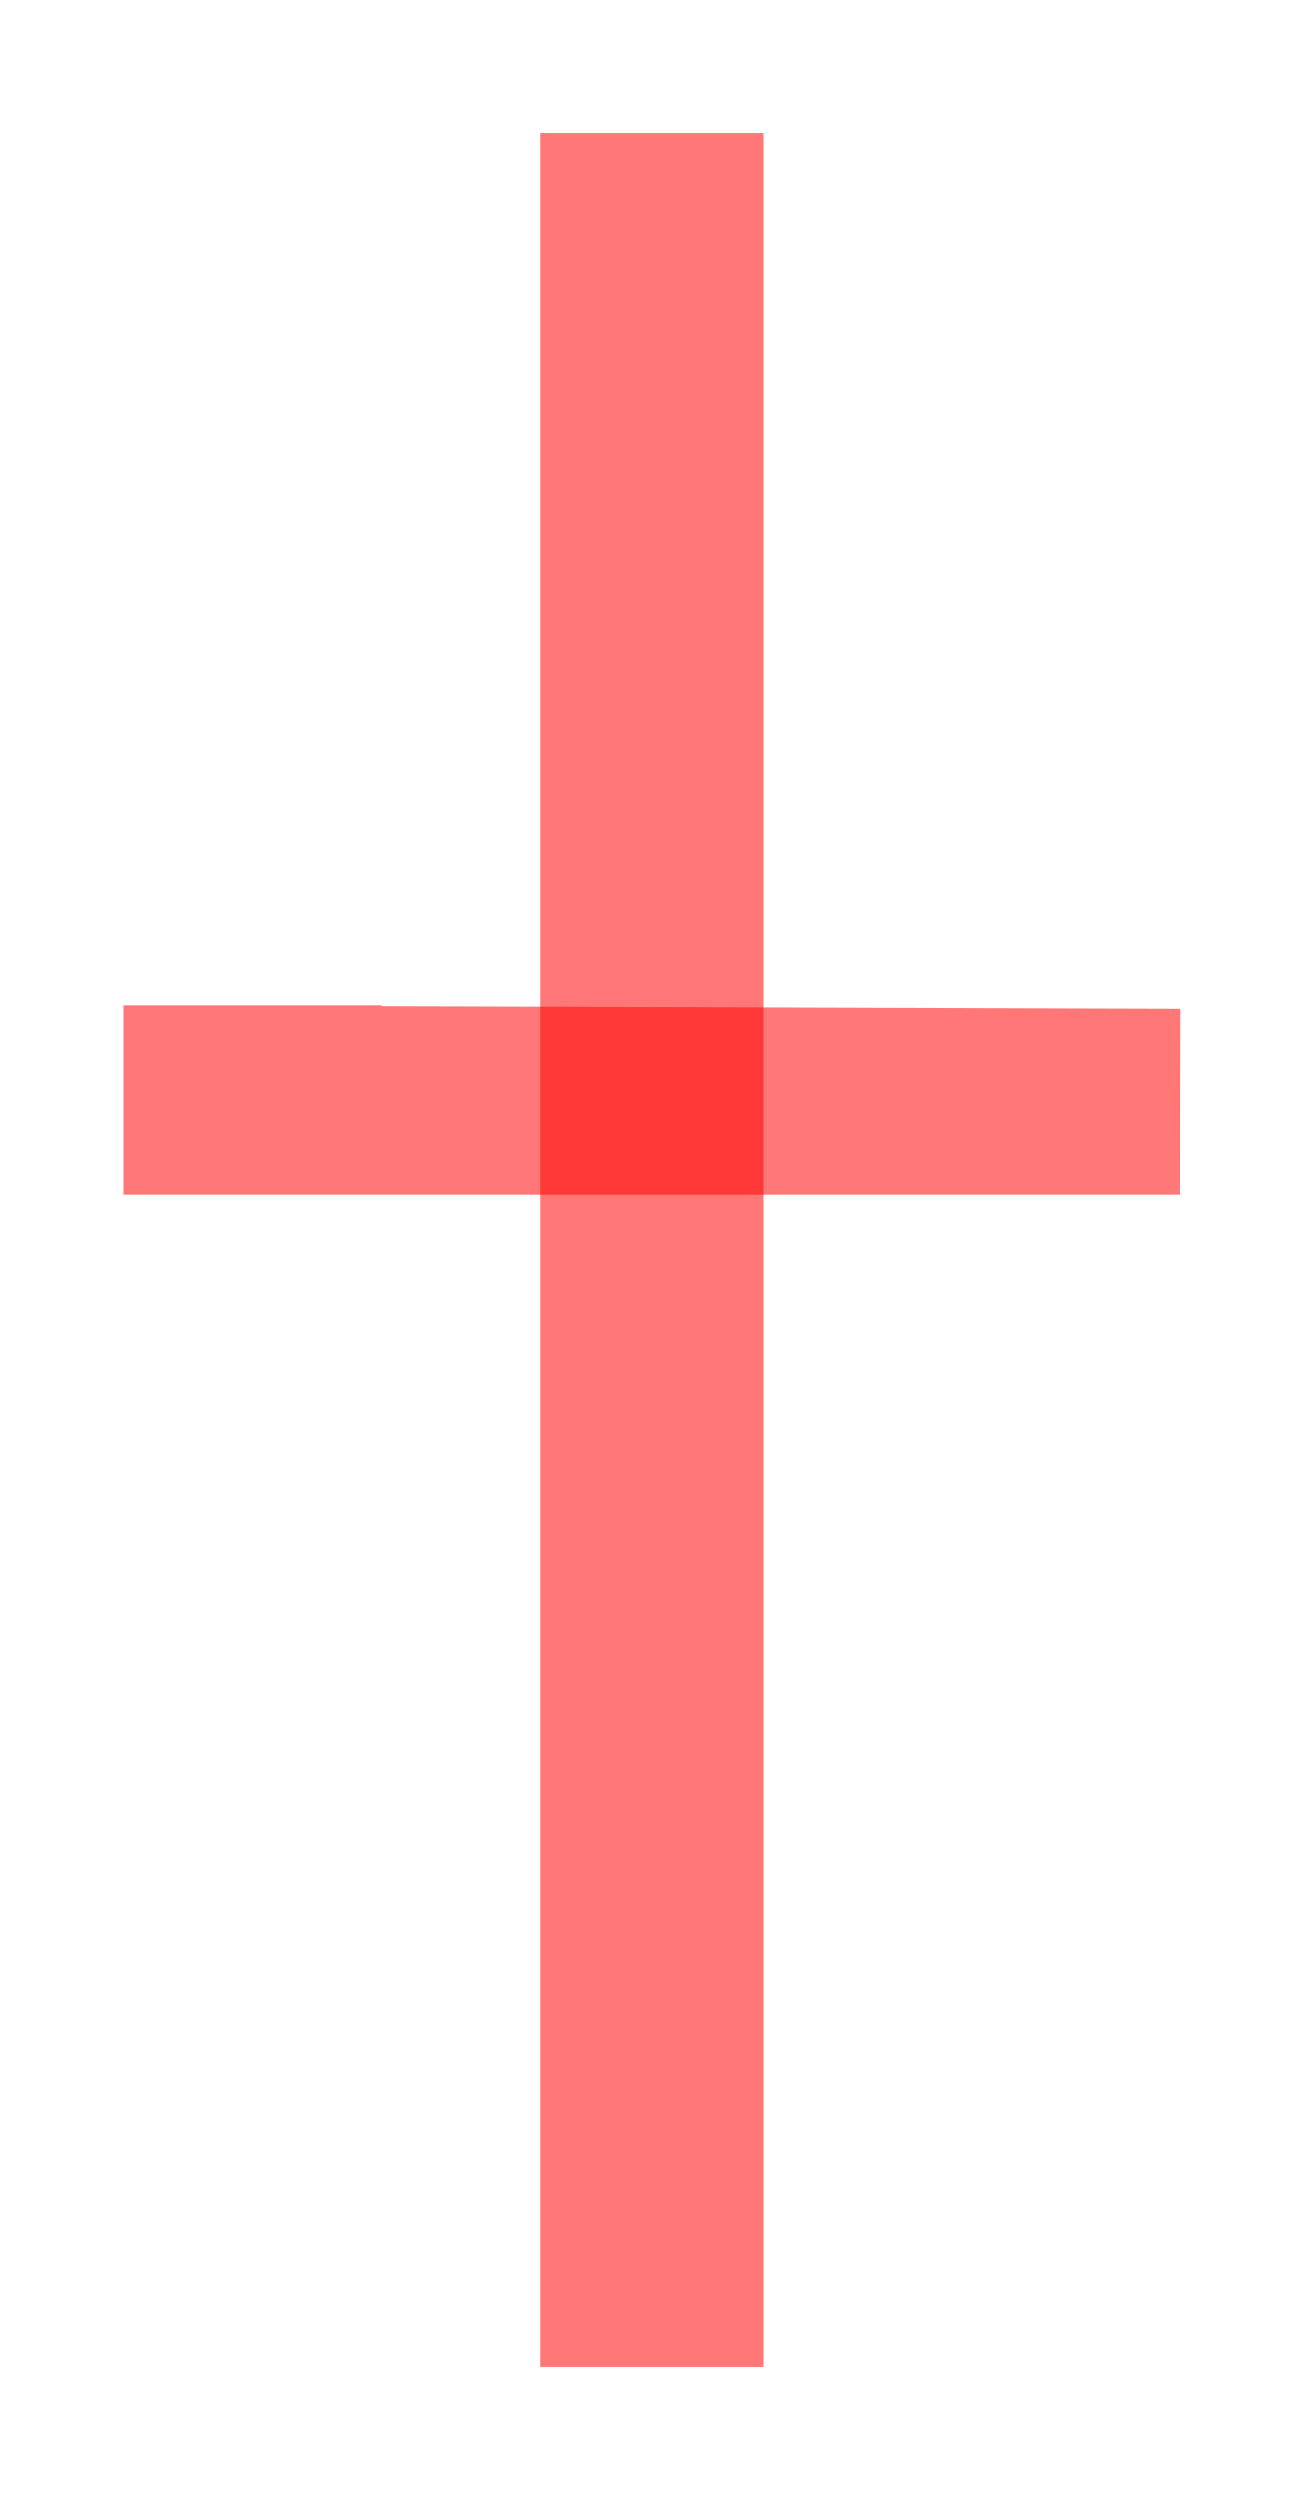
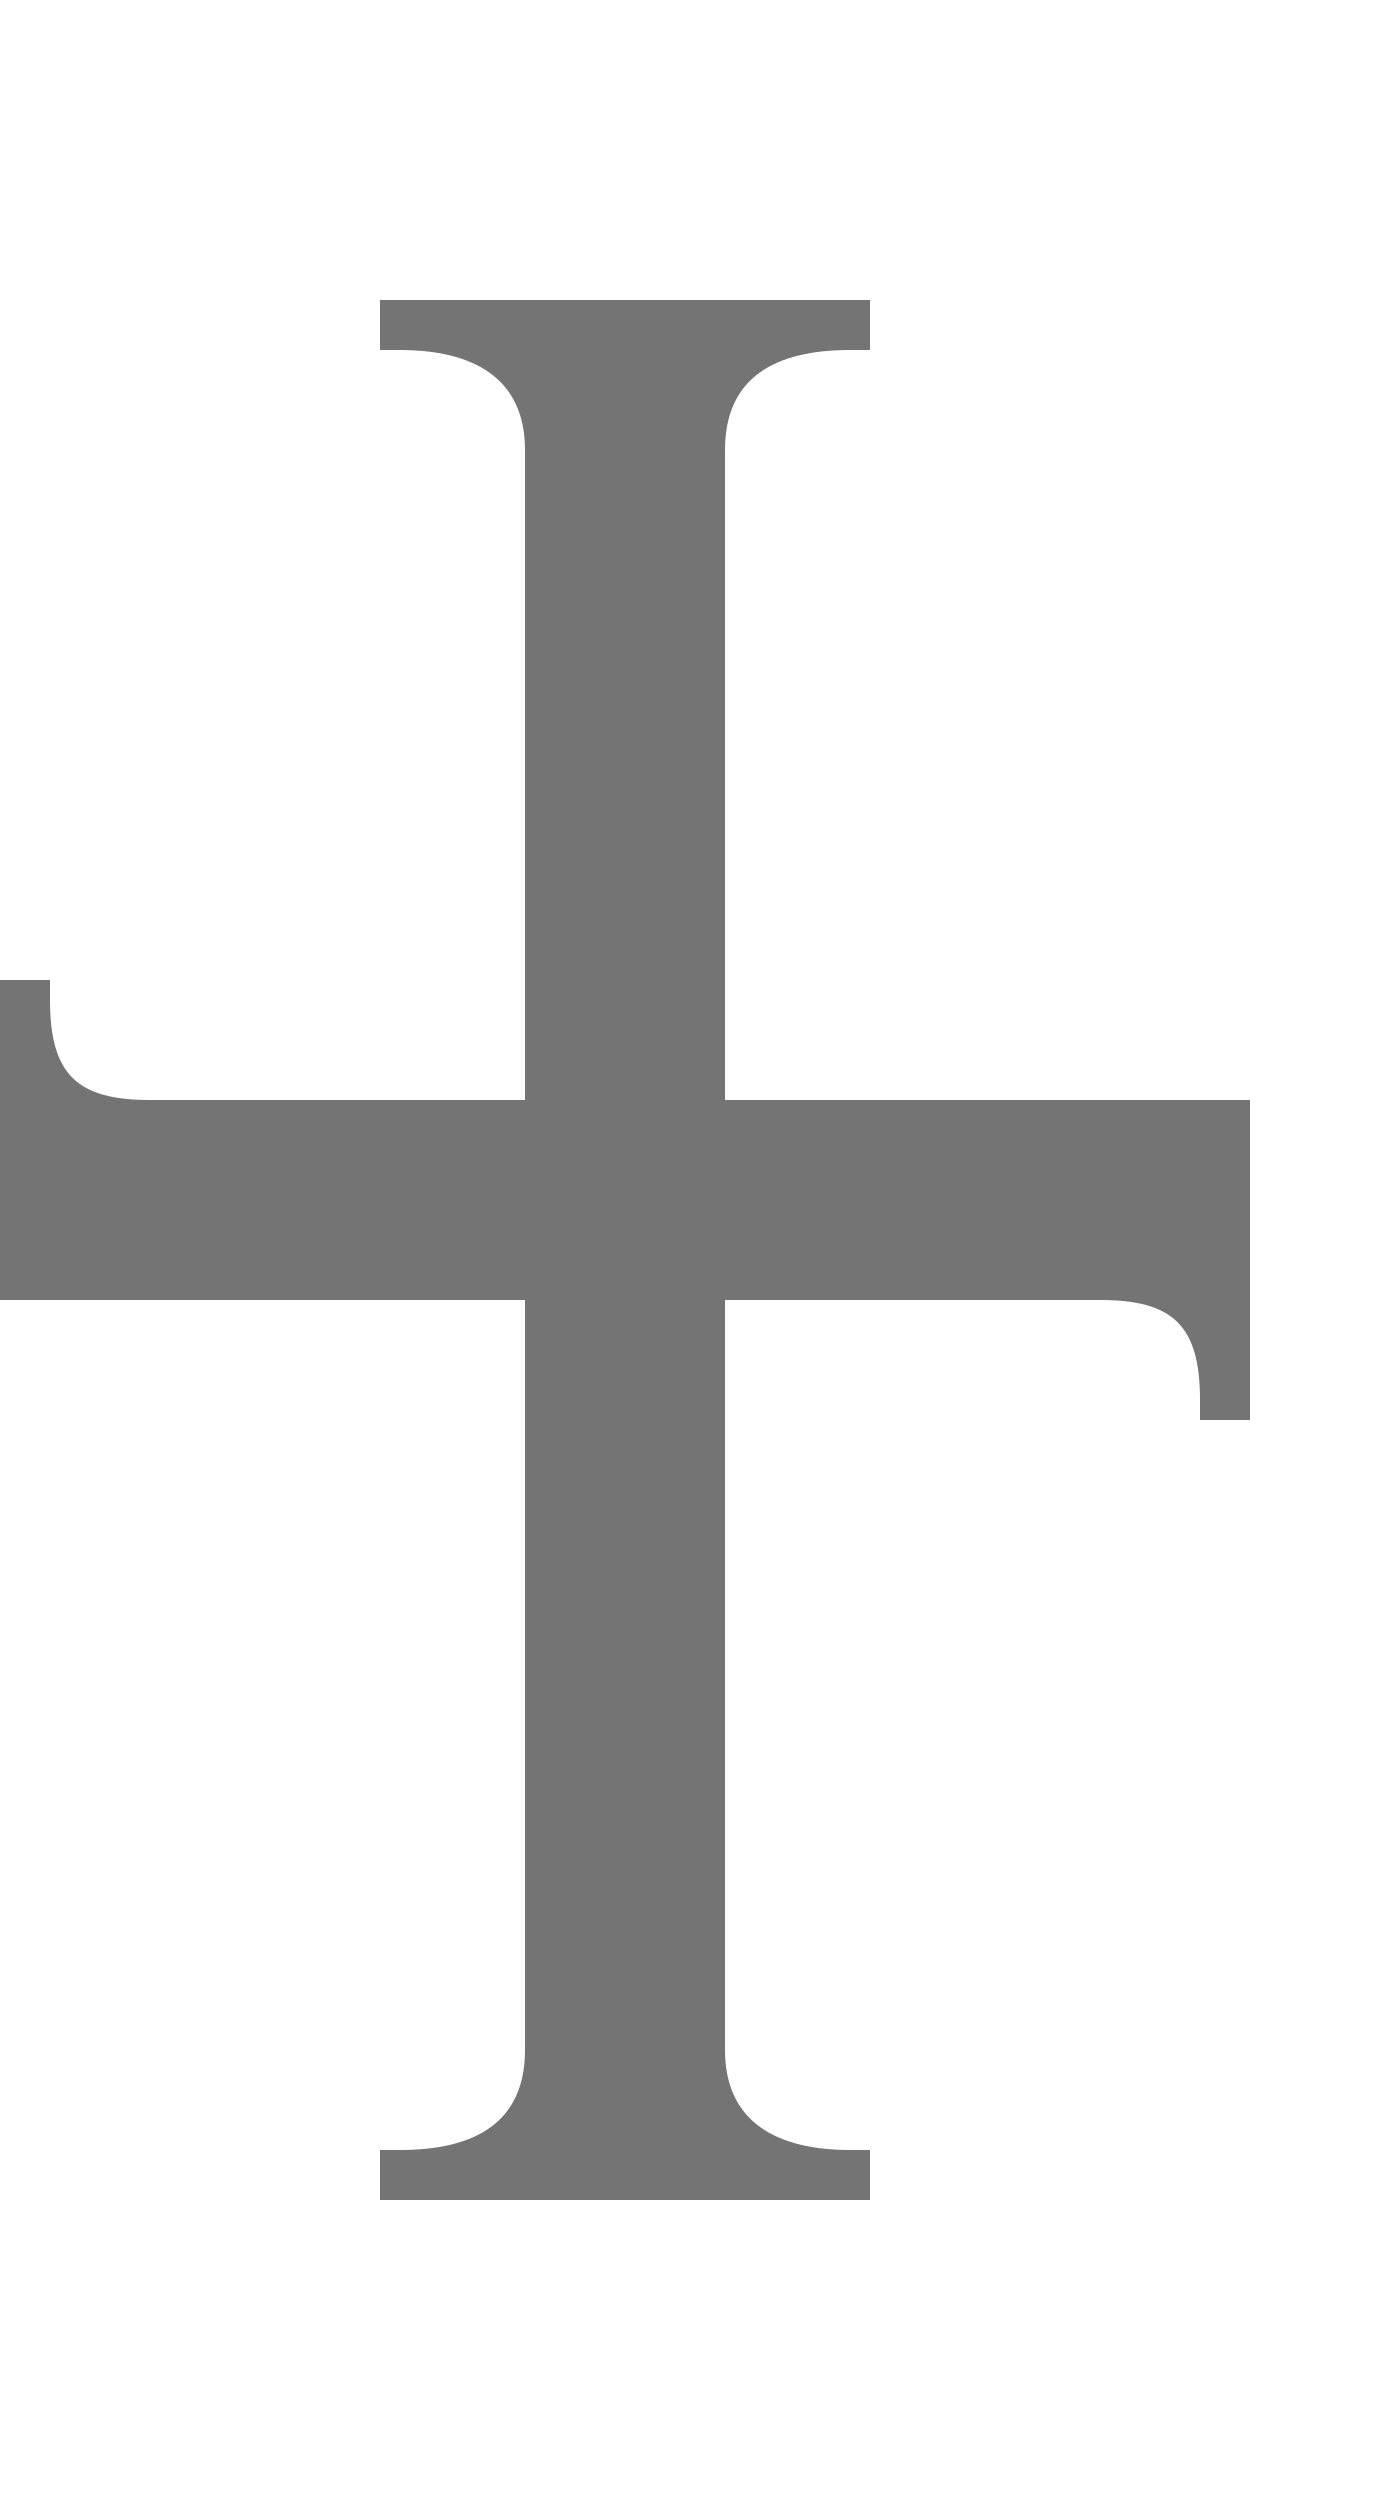
- <svg xmlns="http://www.w3.org/2000/svg" width="521.497" height="1000" viewBox="0 0 521.497 1000" version="1.1" id="svg5">
+ <svg xmlns="http://www.w3.org/2000/svg" width="560mm" height="1000mm" viewBox="0 0 560 1000" version="1.1" id="svg1" xml:space="preserve">
  <defs id="defs1" />
-   <path id="path19" style="fill:#ff0000;fill-opacity:0.533;stroke:none;stroke-width:121.953" d="M 216.098,53.222 V 206.127 946.778 h 89.301 V 53.222 h -14.066 z" />
-   <path id="rect1" style="fill:#ff0000;fill-opacity:0.533;stroke:#66ccff;stroke-width:0;stroke-dasharray:none" d="m 49.386,402.131 v 75.738 H 471.984 l 0.128,-74.346 -319.487,-1.055 v -0.338 H 49.516 Z" />
+   <path id="glyph_" style="fill:#747474;stroke-width:160;stroke-linecap:round;stroke-linejoin:round;paint-order:stroke markers fill" d="m 152,120 v 20 h 8 c 29,0 50,11 50,40 V 440 H 60 C 31,440 20,430 20,400 v -8 H 0 v 128 h 210 v 300 c 0,29 -20,40 -50,40 h -8 v 20 h 196 v -20 h -8 c -29,0 -50,-11 -50,-40 V 520 h 150 c 29,0 40,10 40,40 v 8 h 20 V 440 H 290 V 180 c 0,-29 20,-40 50,-40 h 8 v -20 z" />
</svg>
